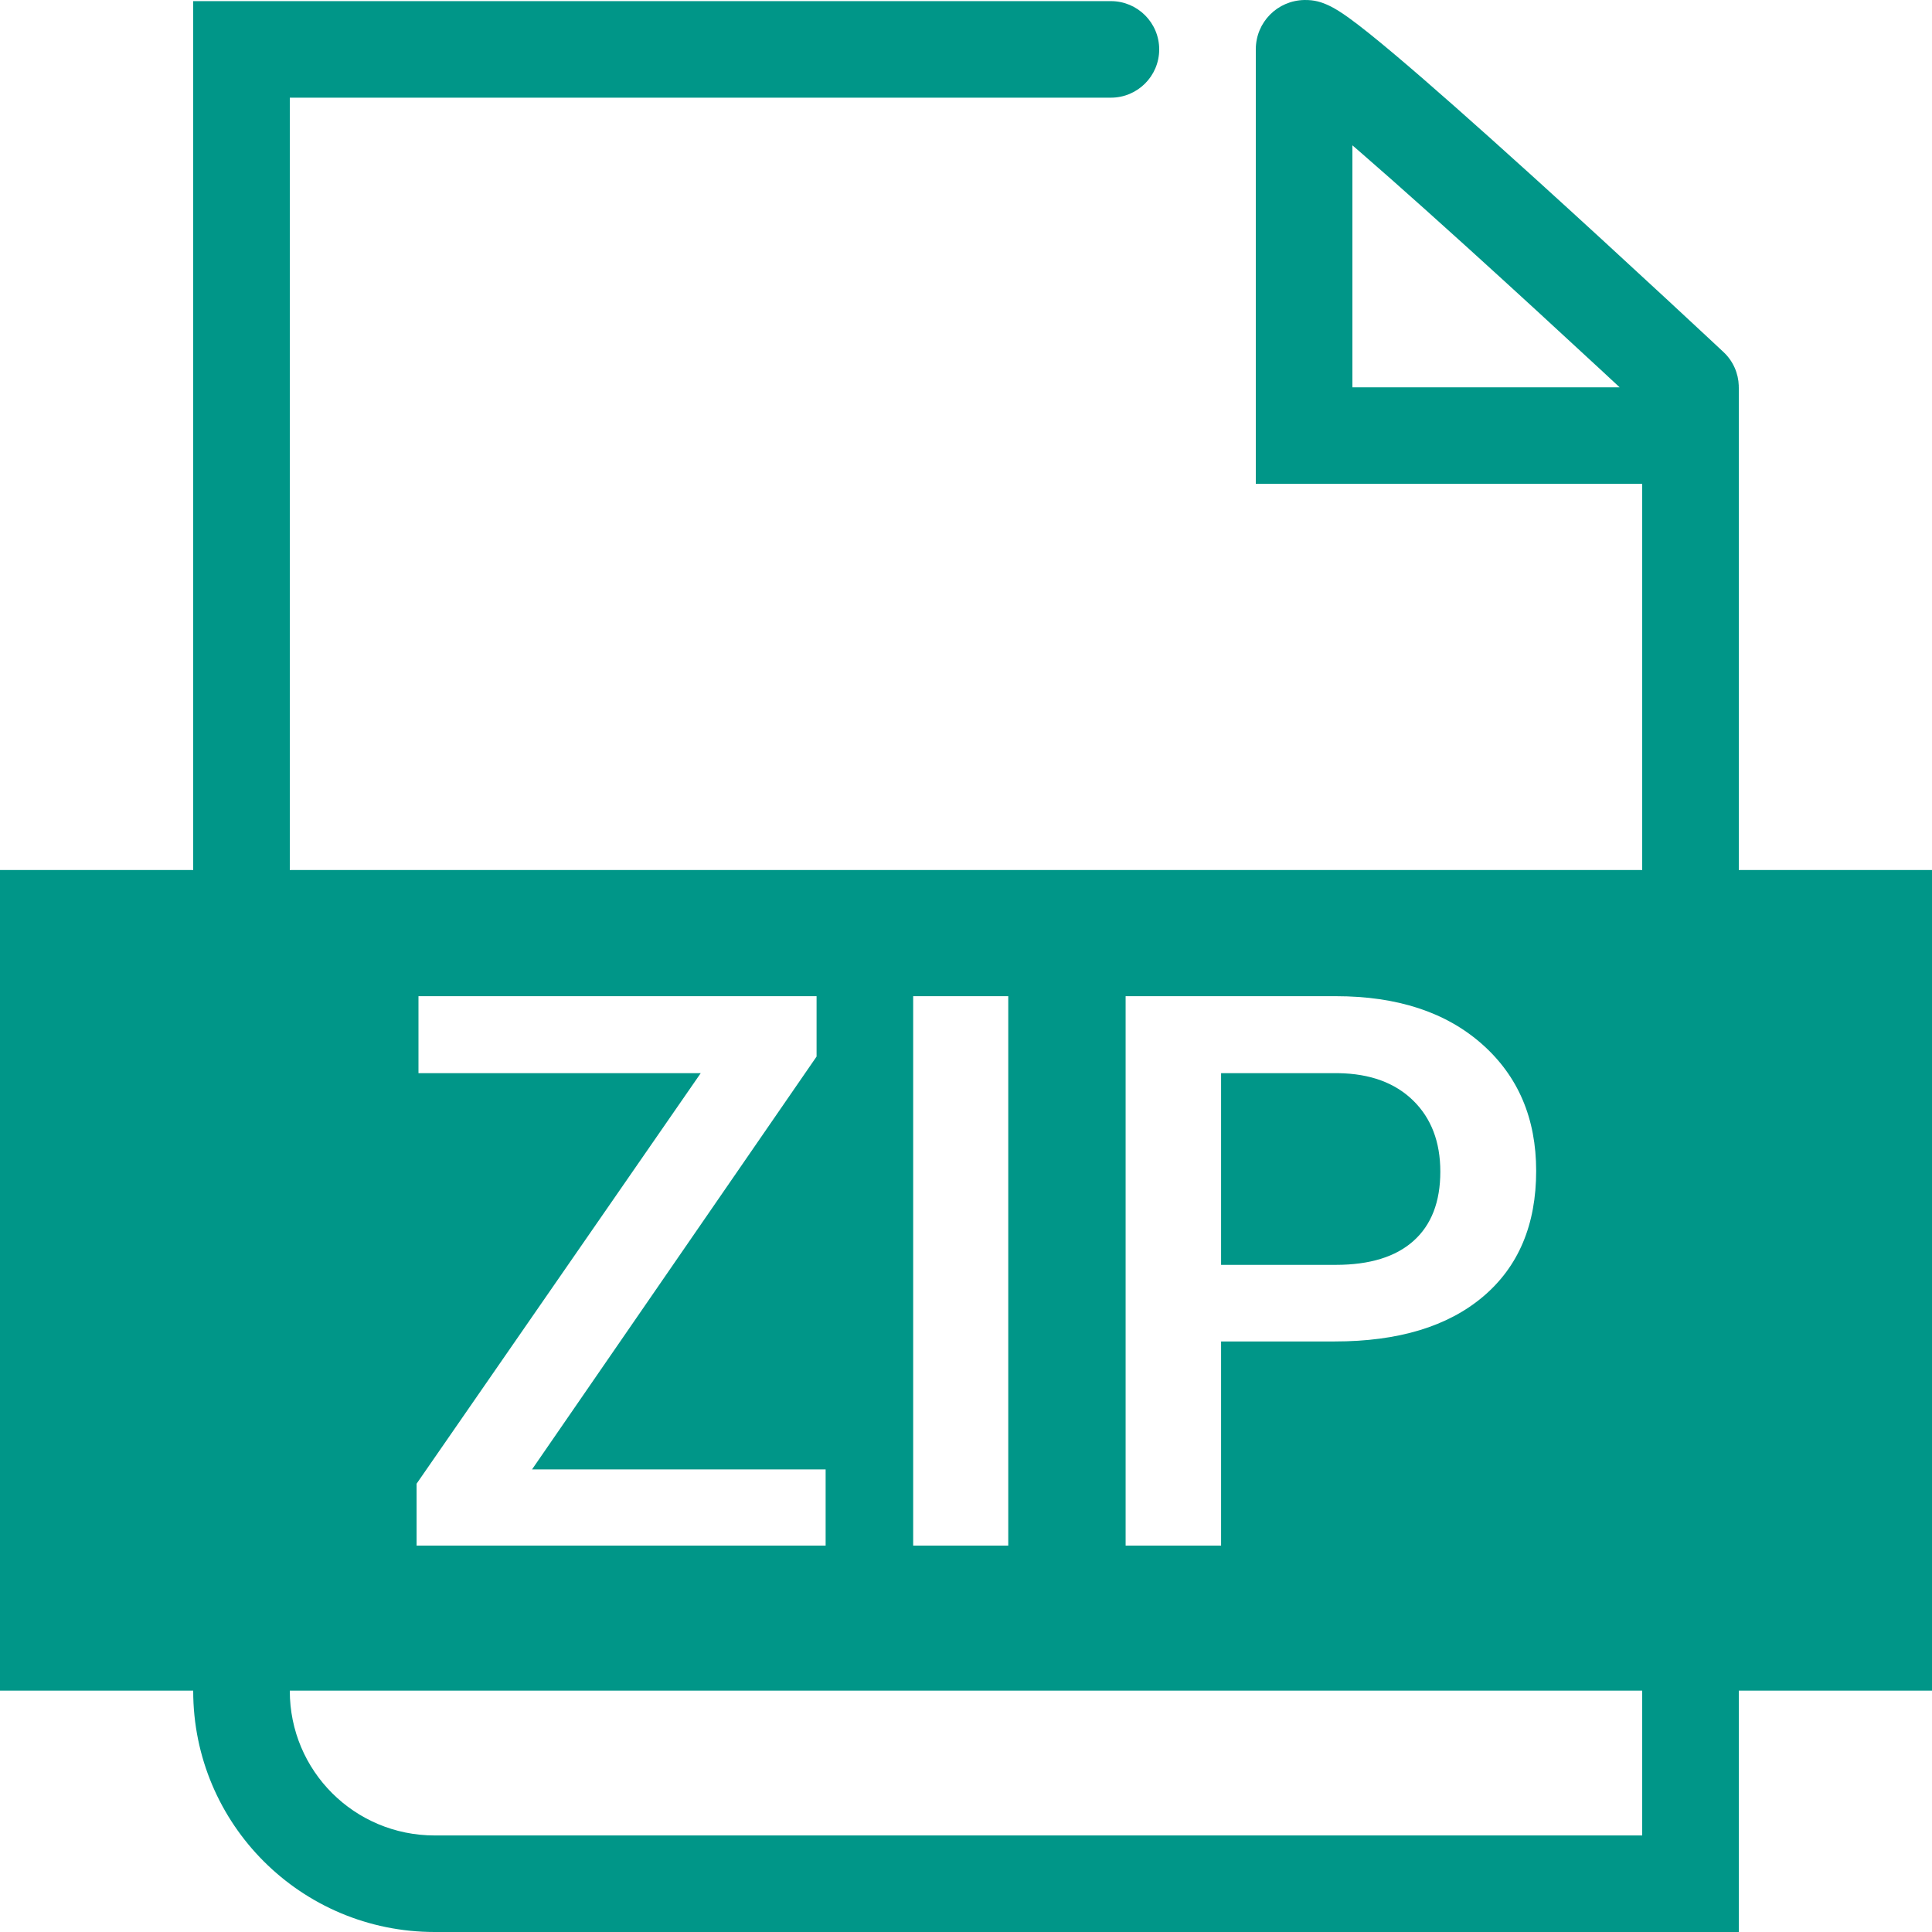
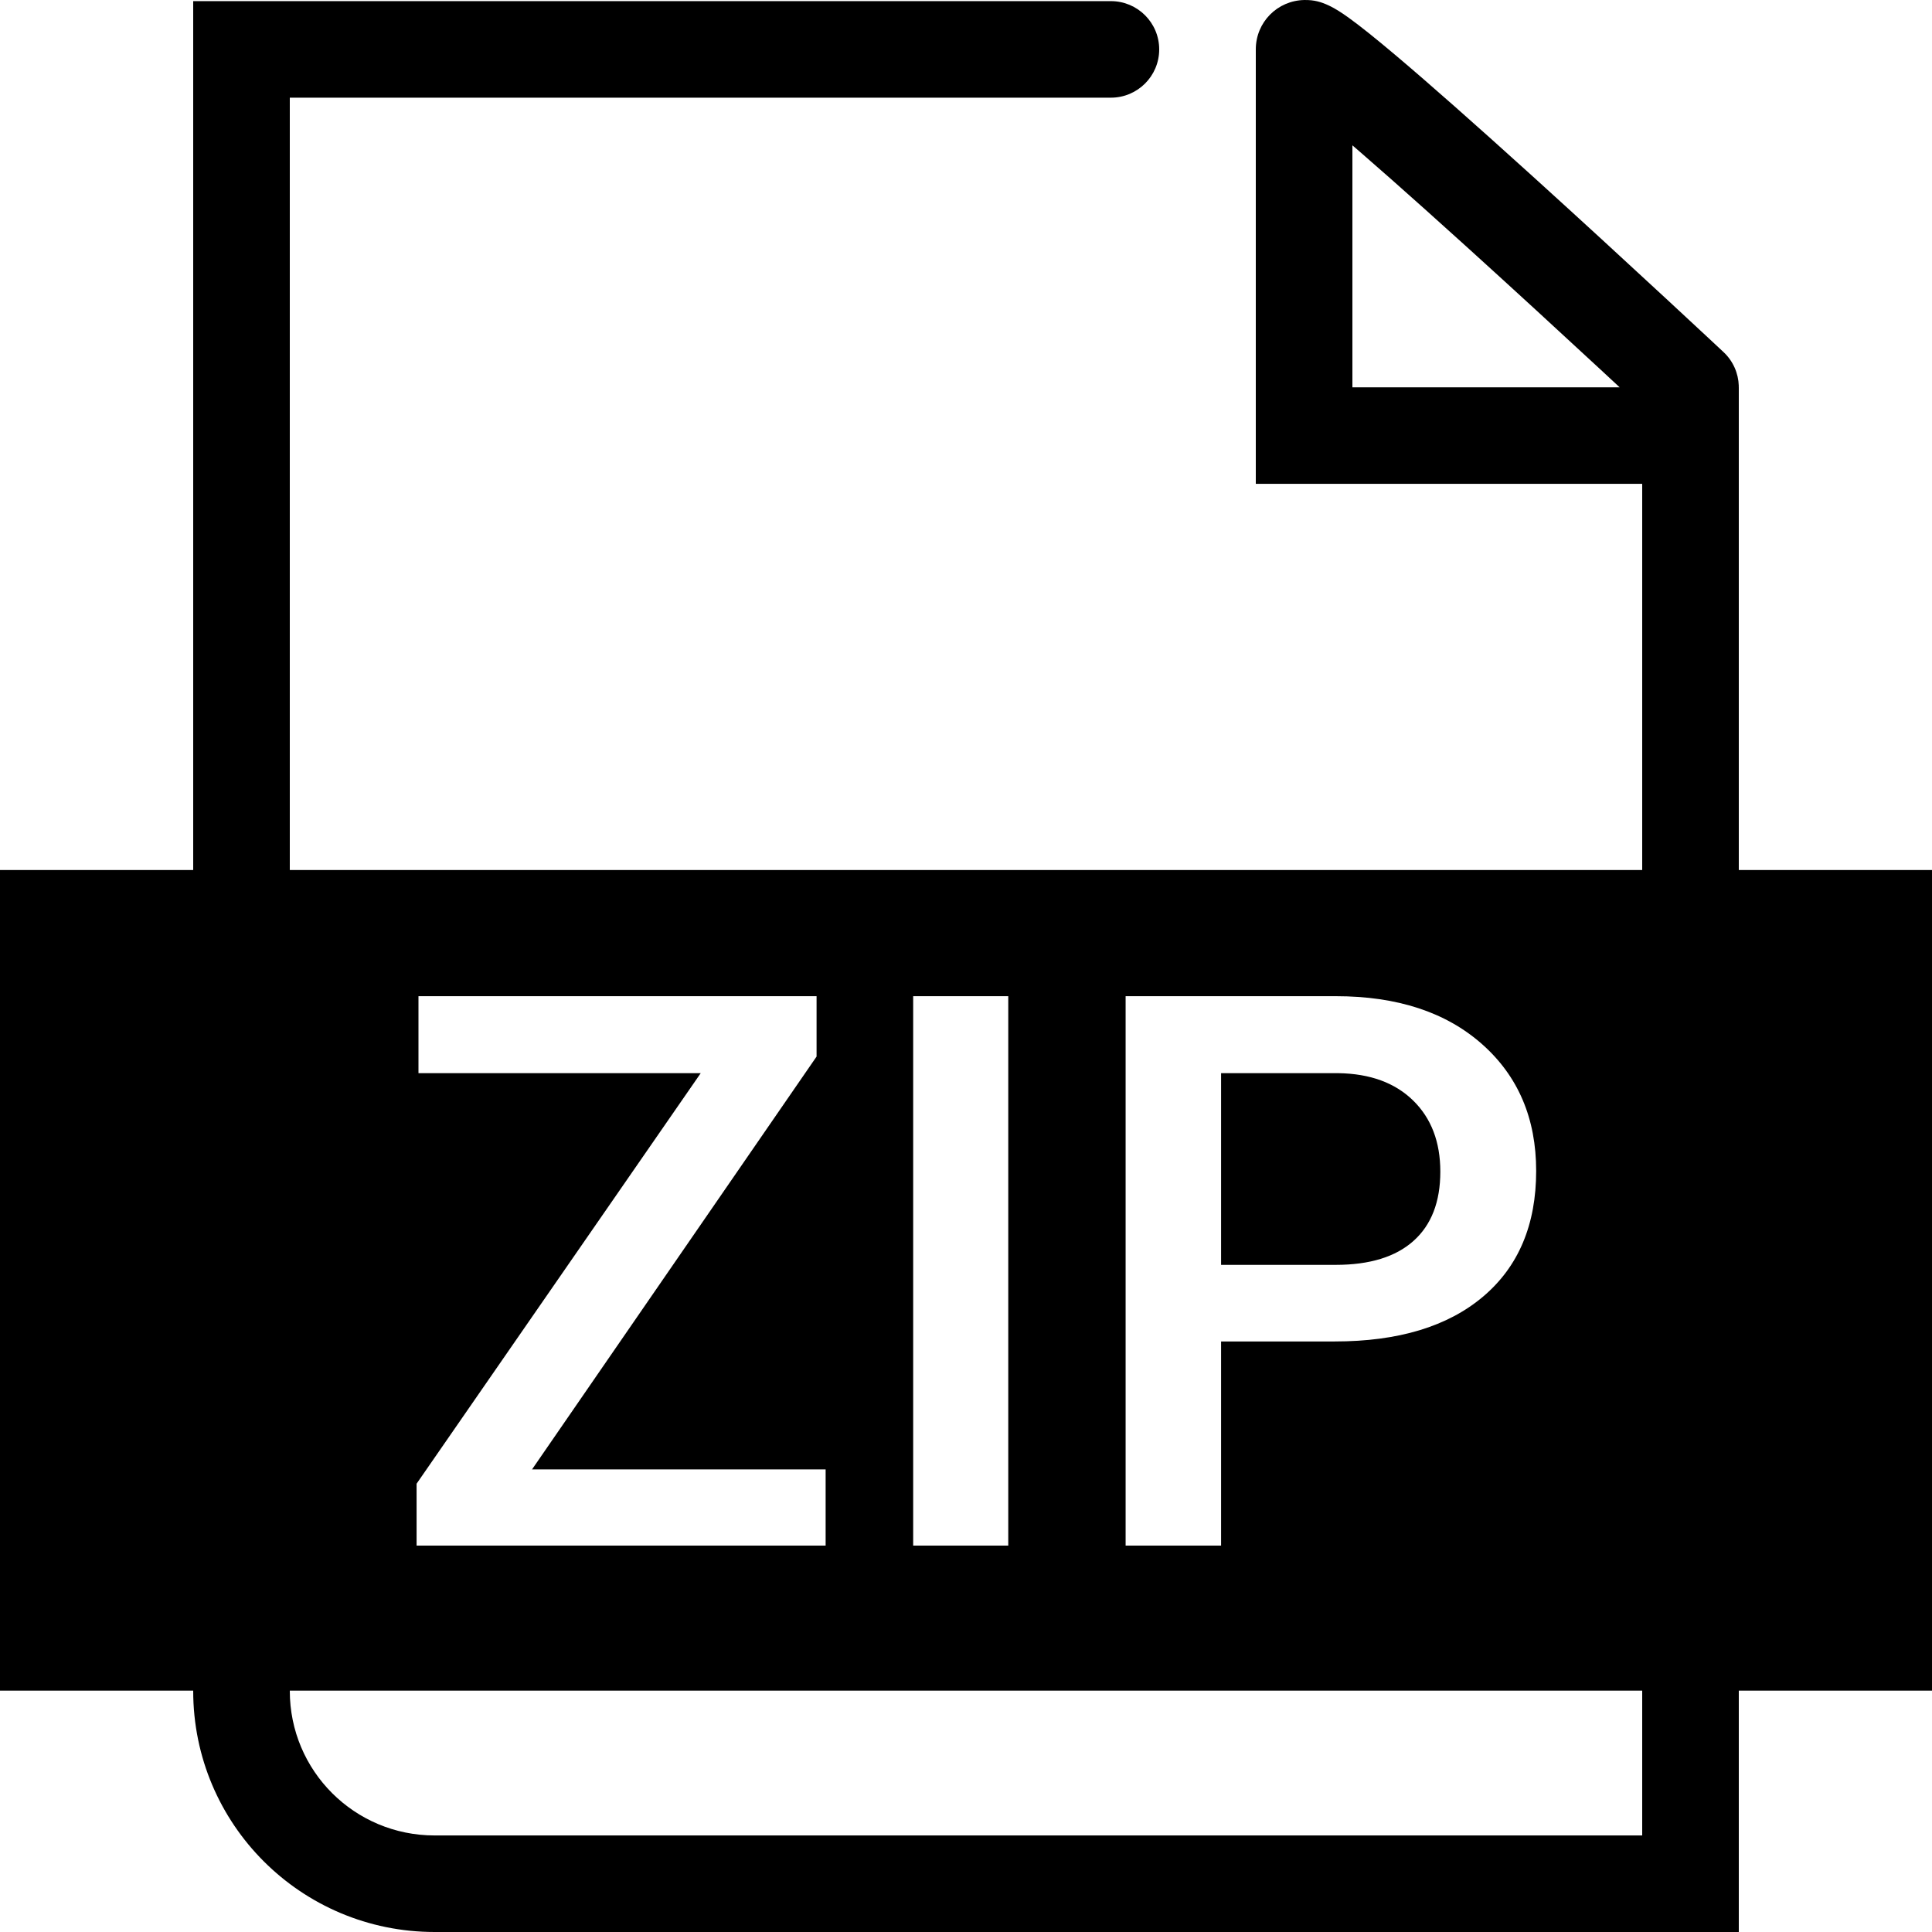
<svg xmlns="http://www.w3.org/2000/svg" t="1705474620379" class="icon" viewBox="0 0 1024 1024" version="1.1" p-id="2013" width="200" height="200">
-   <path d="M905.186 178.844C898.577 172.685 891.193 165.824 883.217 158.436 860.423 137.323 837.435 116.208 815.698 96.488 813.243 94.262 813.243 94.262 810.786 92.037 781.784 65.781 757.591 44.377 739.714 29.294 729.254 20.469 721.021 13.861 714.971 9.502 710.955 6.609 707.691 4.525 704.472 2.999 700.418 1.077 696.638-0.094 691.307 0.006 677.046 0.273 665.6 11.769 665.6 26.183L665.6 77.353 665.6 128.523 665.6 230.863 665.6 256.448 691.2 256.448 896 256.448 870.4 230.863 870.4 998.415 896 972.83 230.381 972.83C187.904 972.83 153.6 938.624 153.6 896.207L153.6 26.183 128 51.768 588.8 51.768C602.938 51.768 614.4 40.313 614.4 26.183 614.4 12.052 602.938 0.598 588.8 0.598L128 0.598 102.4 0.598 102.4 26.183 102.4 896.207C102.4 966.91 159.653 1024 230.381 1024L896 1024 921.6 1024 921.6 998.415 921.6 230.863 921.6 205.278 896 205.278 691.2 205.278 716.8 230.863 716.8 128.523 716.8 77.353 716.8 26.183C716.8 39.814 705.748 50.914 692.268 51.167 687.706 51.253 685.07 50.436 682.528 49.231 682.259 49.104 683.345 49.797 685.029 51.01 689.779 54.433 697.146 60.345 706.686 68.394 724.009 83.009 747.816 104.073 776.414 129.962 778.85 132.168 778.85 132.168 781.285 134.377 802.877 153.964 825.739 174.964 848.414 195.966 856.351 203.319 863.697 210.145 870.27 216.27 874.21 219.941 877.019 222.566 878.5 223.951 888.819 233.611 905.019 233.081 914.684 222.768 924.349 212.455 923.819 196.264 913.5 186.605 911.981 185.183 909.155 182.543 905.186 178.844ZM102.4 461.129 0 461.129 0 896.075 512 896.075 1024 896.075 1024 461.129 153.6 461.129 153.6 460.531 102.4 460.531 102.4 461.129ZM282 778.8 437.6 778.8 437.6 819.2 220.8 819.2 220.8 786.4 371.4 568.8 221.8 568.8 221.8 528 432.8 528 432.8 560 282 778.8ZM534.4 819.2 484 819.2 484 528 534.4 528 534.4 819.2ZM647.2 711 647.2 819.2 596.6 819.2 596.6 528 708 528C740.533 528 766.367 536.467 785.5 553.4 804.633 570.333 814.2 592.733 814.2 620.6 814.2 649.133 804.833 671.333 786.1 687.2 767.367 703.067 741.134 711 707.4 711L647.2 711ZM647.2 670.4 708 670.4C726 670.4 739.733 666.167 749.2 657.7 758.667 649.233 763.4 637 763.4 621 763.4 605.267 758.6 592.7 749 583.3 739.4 573.9 726.2 569.067 709.4 568.8L647.2 568.8 647.2 670.4Z" fill="#009688" p-id="2014" />
+   <path d="M905.186 178.844C898.577 172.685 891.193 165.824 883.217 158.436 860.423 137.323 837.435 116.208 815.698 96.488 813.243 94.262 813.243 94.262 810.786 92.037 781.784 65.781 757.591 44.377 739.714 29.294 729.254 20.469 721.021 13.861 714.971 9.502 710.955 6.609 707.691 4.525 704.472 2.999 700.418 1.077 696.638-0.094 691.307 0.006 677.046 0.273 665.6 11.769 665.6 26.183L665.6 77.353 665.6 128.523 665.6 230.863 665.6 256.448 691.2 256.448 896 256.448 870.4 230.863 870.4 998.415 896 972.83 230.381 972.83C187.904 972.83 153.6 938.624 153.6 896.207L153.6 26.183 128 51.768 588.8 51.768C602.938 51.768 614.4 40.313 614.4 26.183 614.4 12.052 602.938 0.598 588.8 0.598L128 0.598 102.4 0.598 102.4 26.183 102.4 896.207C102.4 966.91 159.653 1024 230.381 1024L896 1024 921.6 1024 921.6 998.415 921.6 230.863 921.6 205.278 896 205.278 691.2 205.278 716.8 230.863 716.8 128.523 716.8 77.353 716.8 26.183C716.8 39.814 705.748 50.914 692.268 51.167 687.706 51.253 685.07 50.436 682.528 49.231 682.259 49.104 683.345 49.797 685.029 51.01 689.779 54.433 697.146 60.345 706.686 68.394 724.009 83.009 747.816 104.073 776.414 129.962 778.85 132.168 778.85 132.168 781.285 134.377 802.877 153.964 825.739 174.964 848.414 195.966 856.351 203.319 863.697 210.145 870.27 216.27 874.21 219.941 877.019 222.566 878.5 223.951 888.819 233.611 905.019 233.081 914.684 222.768 924.349 212.455 923.819 196.264 913.5 186.605 911.981 185.183 909.155 182.543 905.186 178.844ZM102.4 461.129 0 461.129 0 896.075 512 896.075 1024 896.075 1024 461.129 153.6 461.129 153.6 460.531 102.4 460.531 102.4 461.129ZM282 778.8 437.6 778.8 437.6 819.2 220.8 819.2 220.8 786.4 371.4 568.8 221.8 568.8 221.8 528 432.8 528 432.8 560 282 778.8ZM534.4 819.2 484 819.2 484 528 534.4 528 534.4 819.2ZM647.2 711 647.2 819.2 596.6 819.2 596.6 528 708 528C740.533 528 766.367 536.467 785.5 553.4 804.633 570.333 814.2 592.733 814.2 620.6 814.2 649.133 804.833 671.333 786.1 687.2 767.367 703.067 741.134 711 707.4 711L647.2 711ZM647.2 670.4 708 670.4C726 670.4 739.733 666.167 749.2 657.7 758.667 649.233 763.4 637 763.4 621 763.4 605.267 758.6 592.7 749 583.3 739.4 573.9 726.2 569.067 709.4 568.8L647.2 568.8 647.2 670.4Z" p-id="2014" />
</svg>
